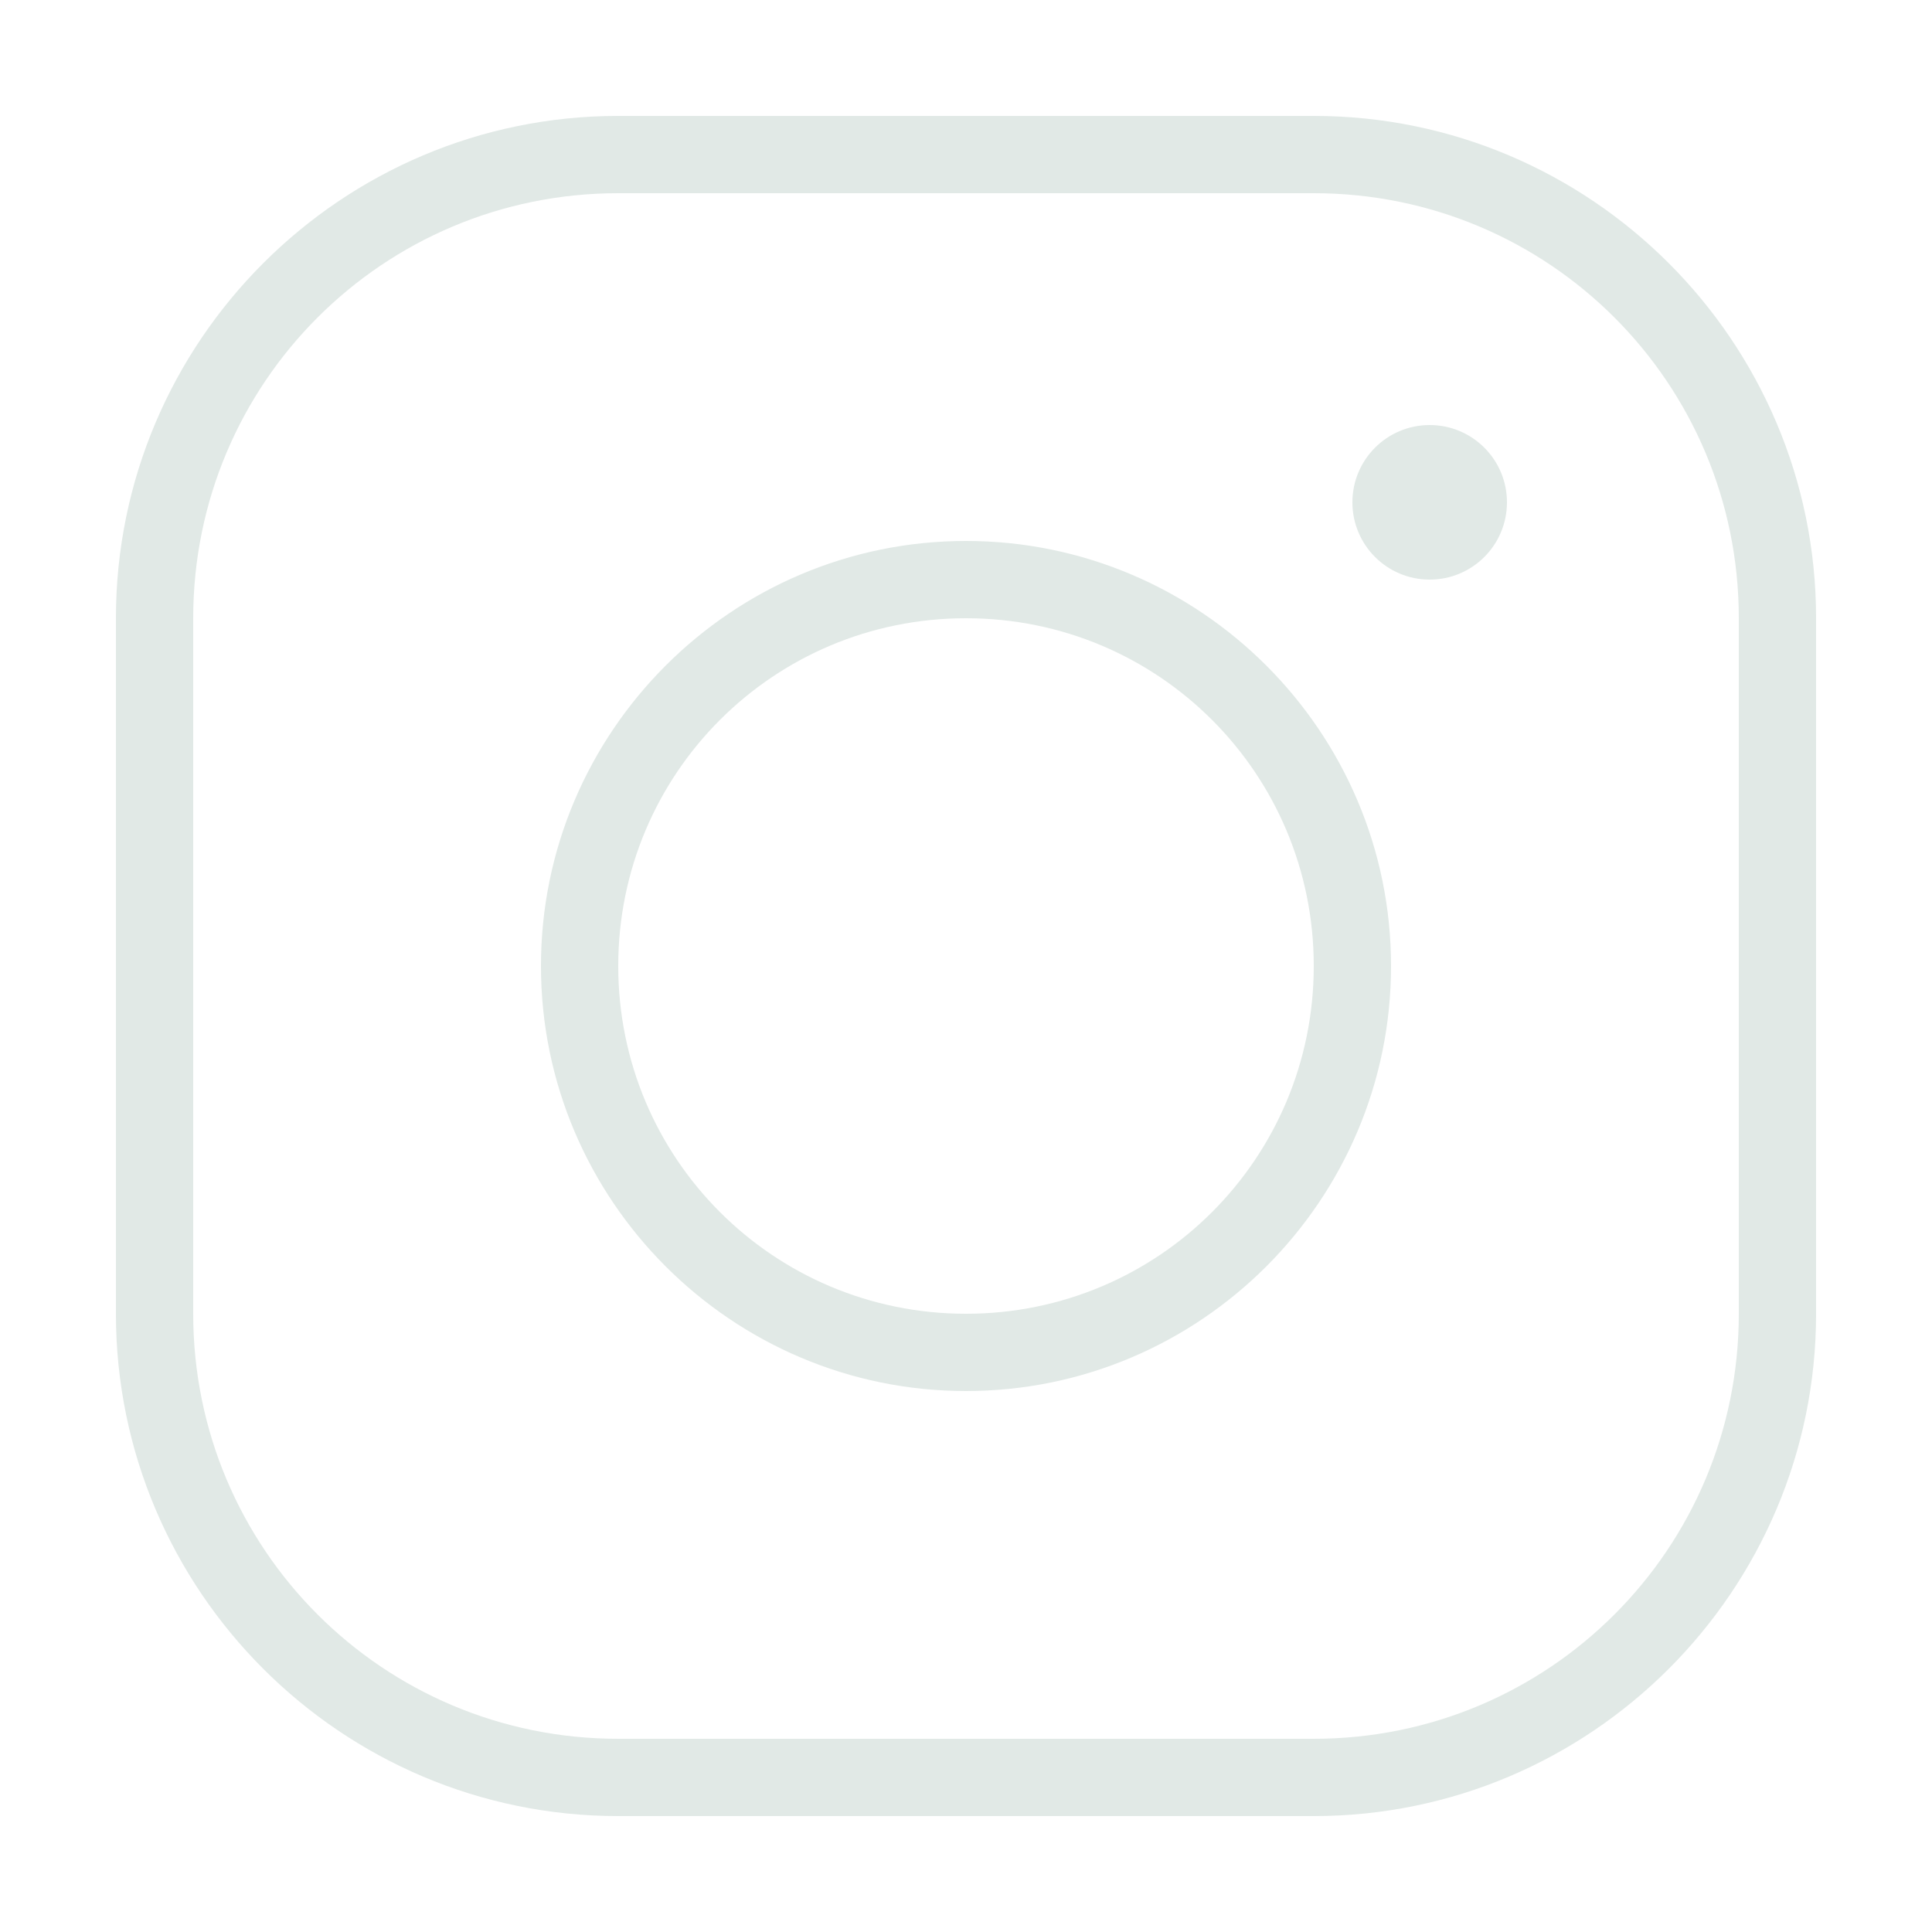
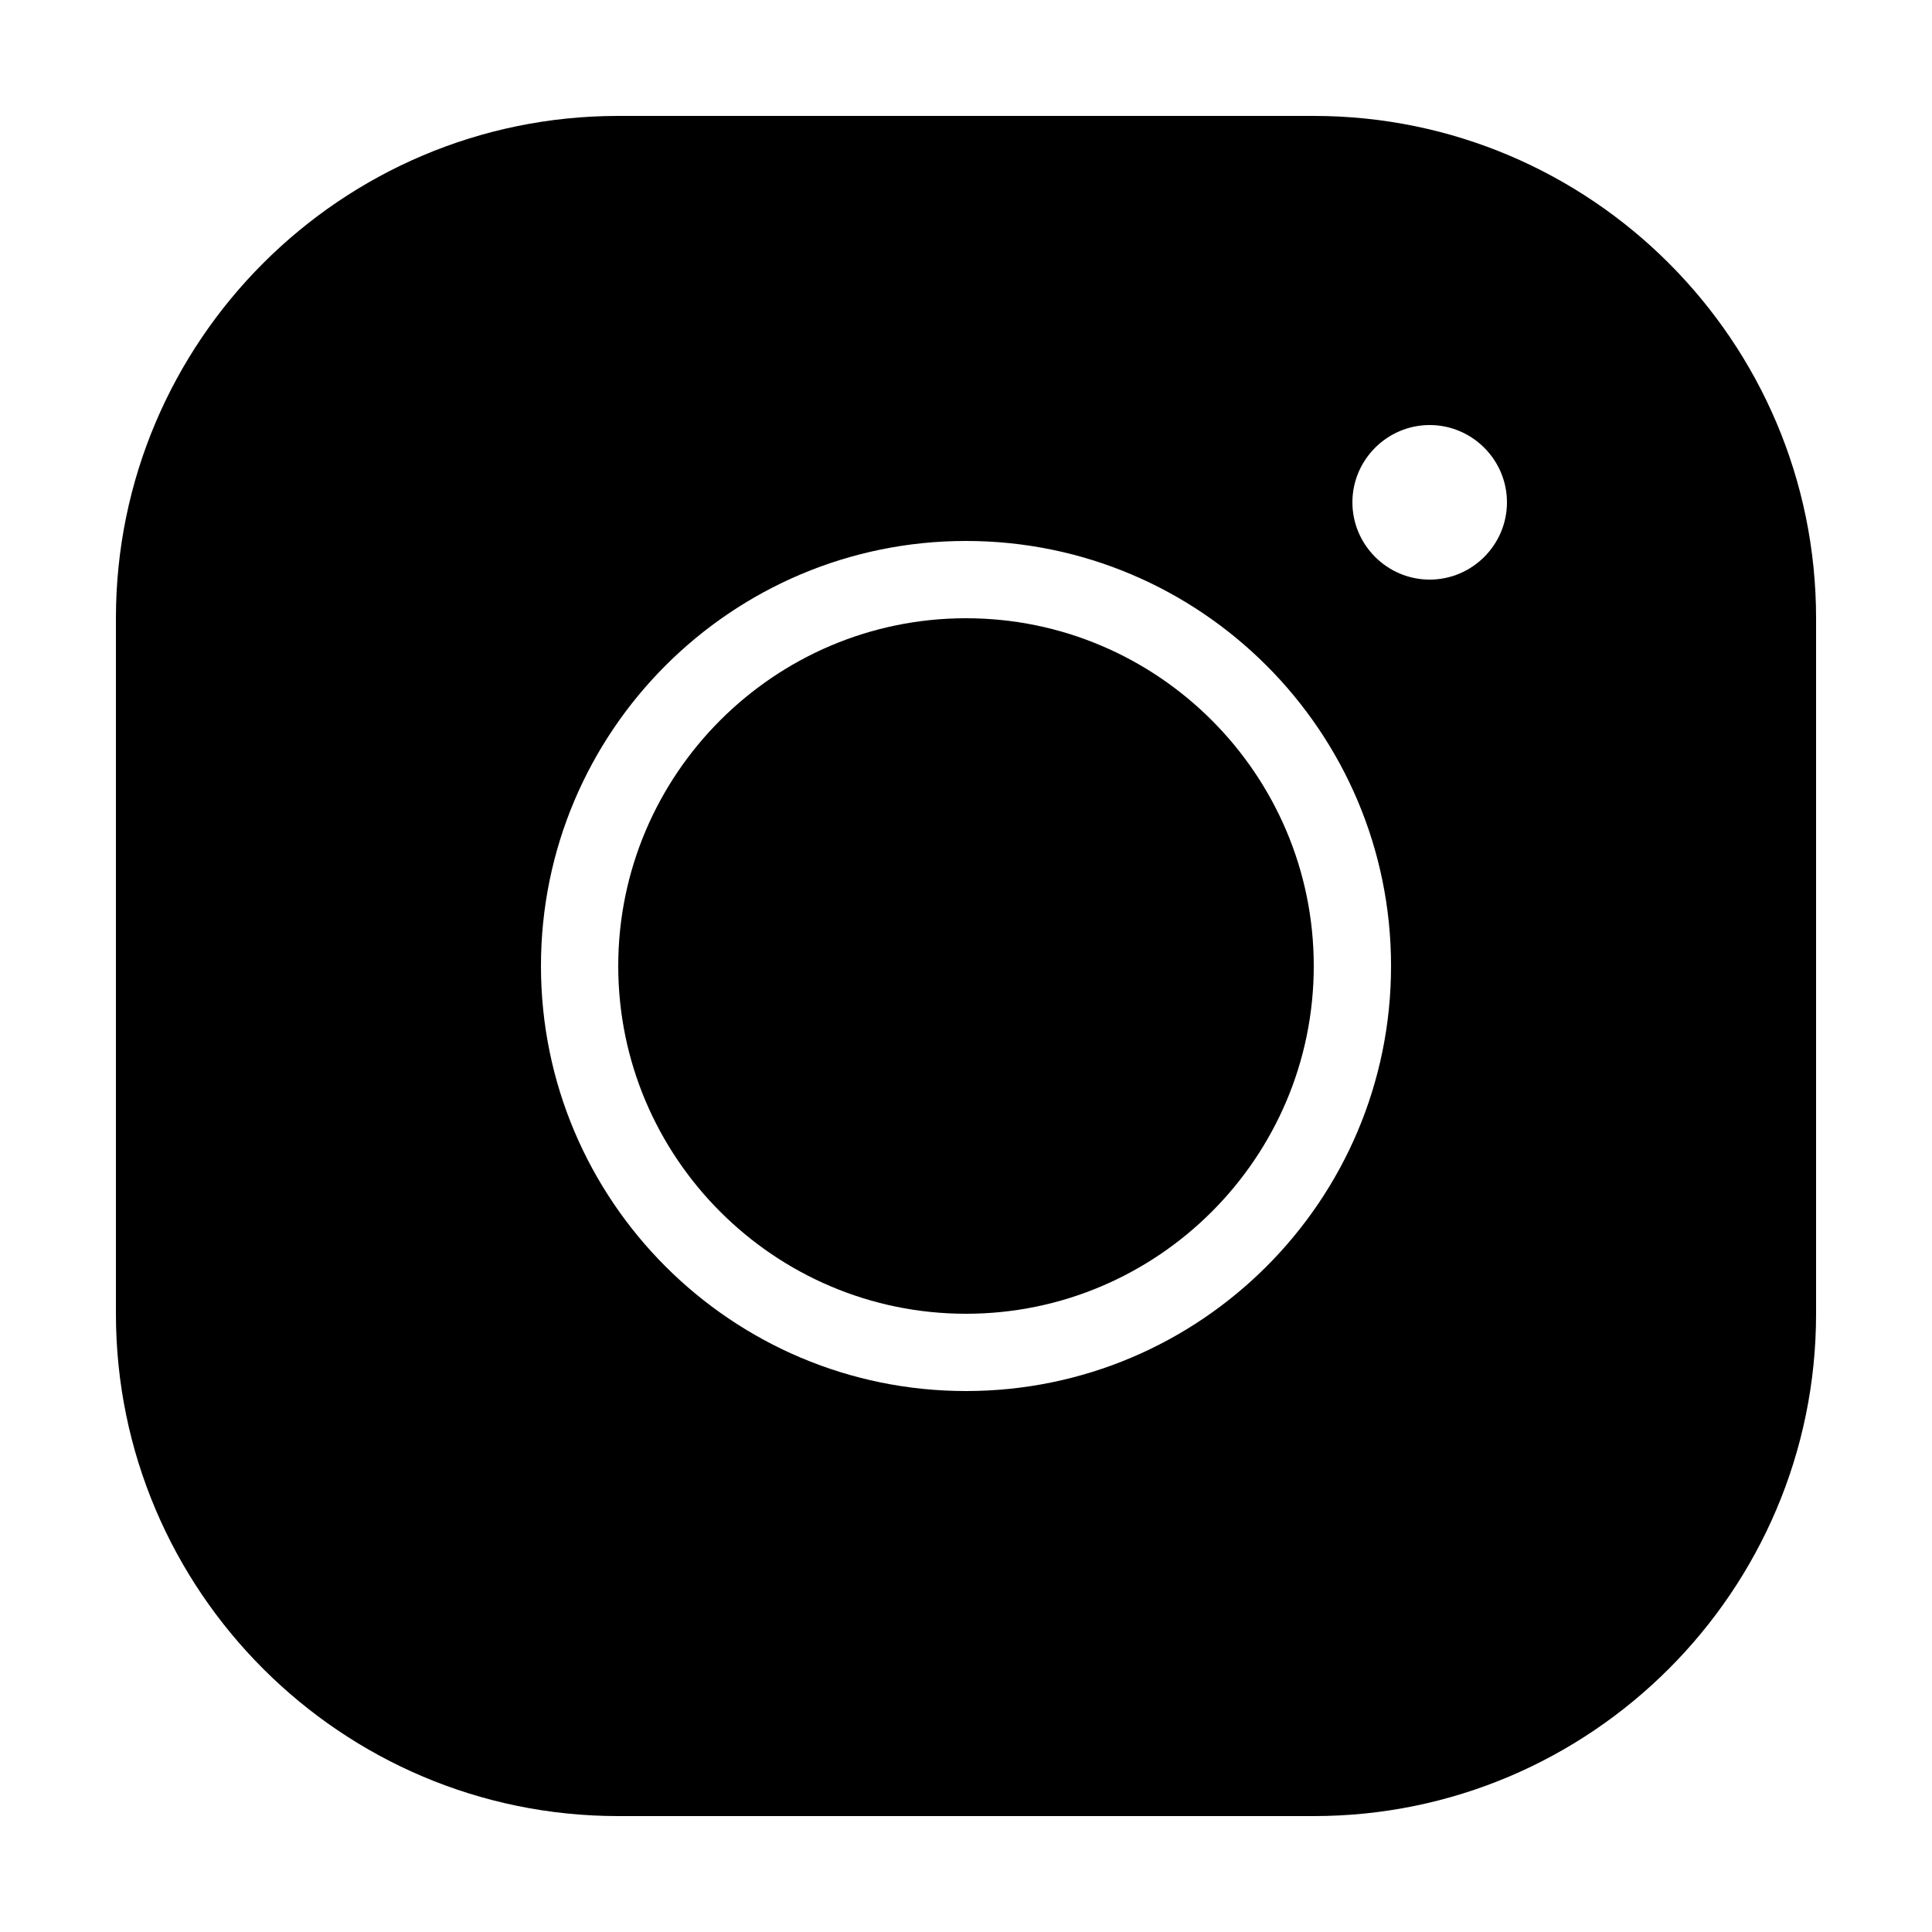
- <svg xmlns="http://www.w3.org/2000/svg" viewBox="0,0,256,256" width="24px" height="24px" fill-rule="nonzero">
-   <g fill="#e1e9e6" fill-rule="nonzero" stroke="none" stroke-width="1" stroke-linecap="butt" stroke-linejoin="miter" stroke-miterlimit="10" stroke-dasharray="" stroke-dashoffset="0" font-family="none" font-weight="none" font-size="none" text-anchor="none" style="mix-blend-mode: normal">
-     <g transform="scale(5.12,5.12)">
-       <path d="M16,3c-7.168,0 -13,5.832 -13,13v18c0,7.168 5.832,13 13,13h18c7.168,0 13,-5.832 13,-13v-18c0,-7.168 -5.832,-13 -13,-13zM16,5h18c6.086,0 11,4.914 11,11v18c0,6.086 -4.914,11 -11,11h-18c-6.086,0 -11,-4.914 -11,-11v-18c0,-6.086 4.914,-11 11,-11zM37,11c-1.105,0 -2,0.895 -2,2c0,1.105 0.895,2 2,2c1.105,0 2,-0.895 2,-2c0,-1.105 -0.895,-2 -2,-2zM25,14c-6.063,0 -11,4.937 -11,11c0,6.063 4.937,11 11,11c6.063,0 11,-4.937 11,-11c0,-6.063 -4.937,-11 -11,-11zM25,16c4.982,0 9,4.018 9,9c0,4.982 -4.018,9 -9,9c-4.982,0 -9,-4.018 -9,-9c0,-4.982 4.018,-9 9,-9z" />
-     </g>
-   </g>
+ <svg xmlns="http://www.w3.org/2000/svg" viewBox="0 0 50 50" width="24px" height="24px">
+   <path d="M 16 3 C 8.83 3 3 8.83 3 16 L 3 34 C 3 41.17 8.83 47 16 47 L 34 47 C 41.17 47 47 41.17 47 34 L 47 16 C 47 8.83 41.17 3 34 3 L 16 3 z M 37 11 C 38.1 11 39 11.9 39 13 C 39 14.1 38.1 15 37 15 C 35.9 15 35 14.1 35 13 C 35 11.9 35.9 11 37 11 z M 25 14 C 31.07 14 36 18.93 36 25 C 36 31.07 31.07 36 25 36 C 18.93 36 14 31.07 14 25 C 14 18.93 18.93 14 25 14 z M 25 16 C 20.04 16 16 20.04 16 25 C 16 29.96 20.04 34 25 34 C 29.96 34 34 29.96 34 25 C 34 20.04 29.96 16 25 16 z" />
</svg>
